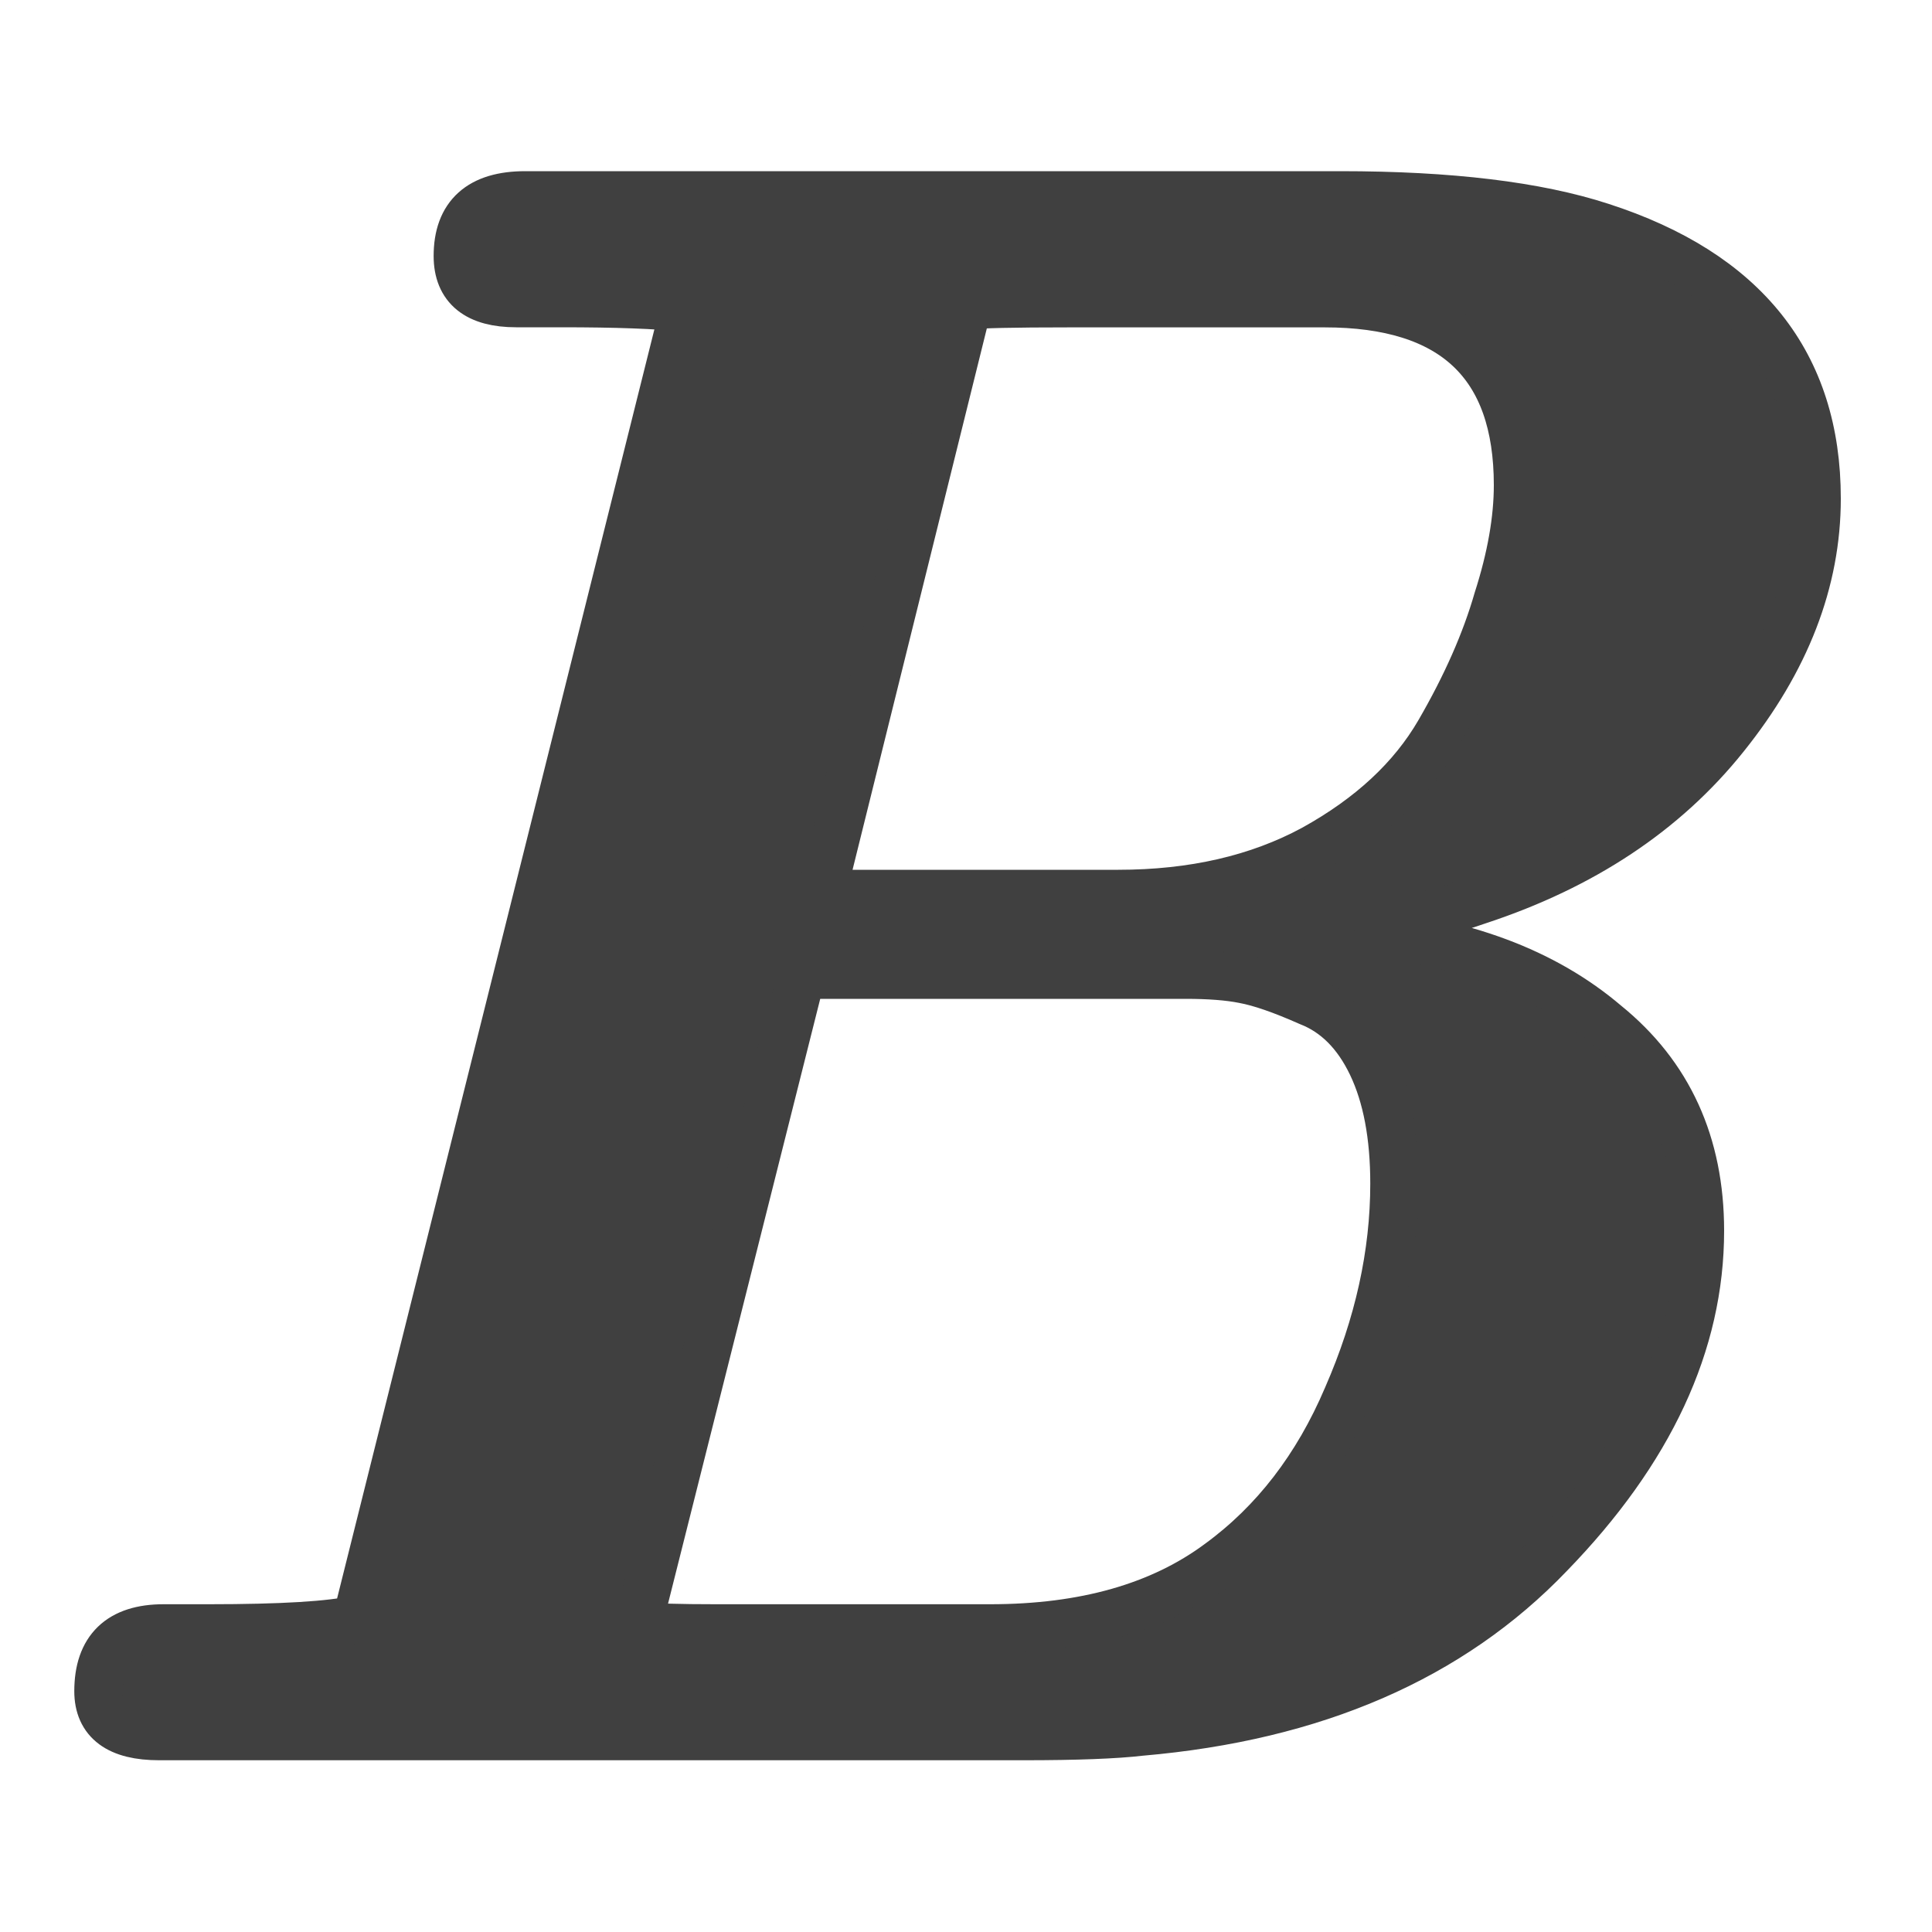
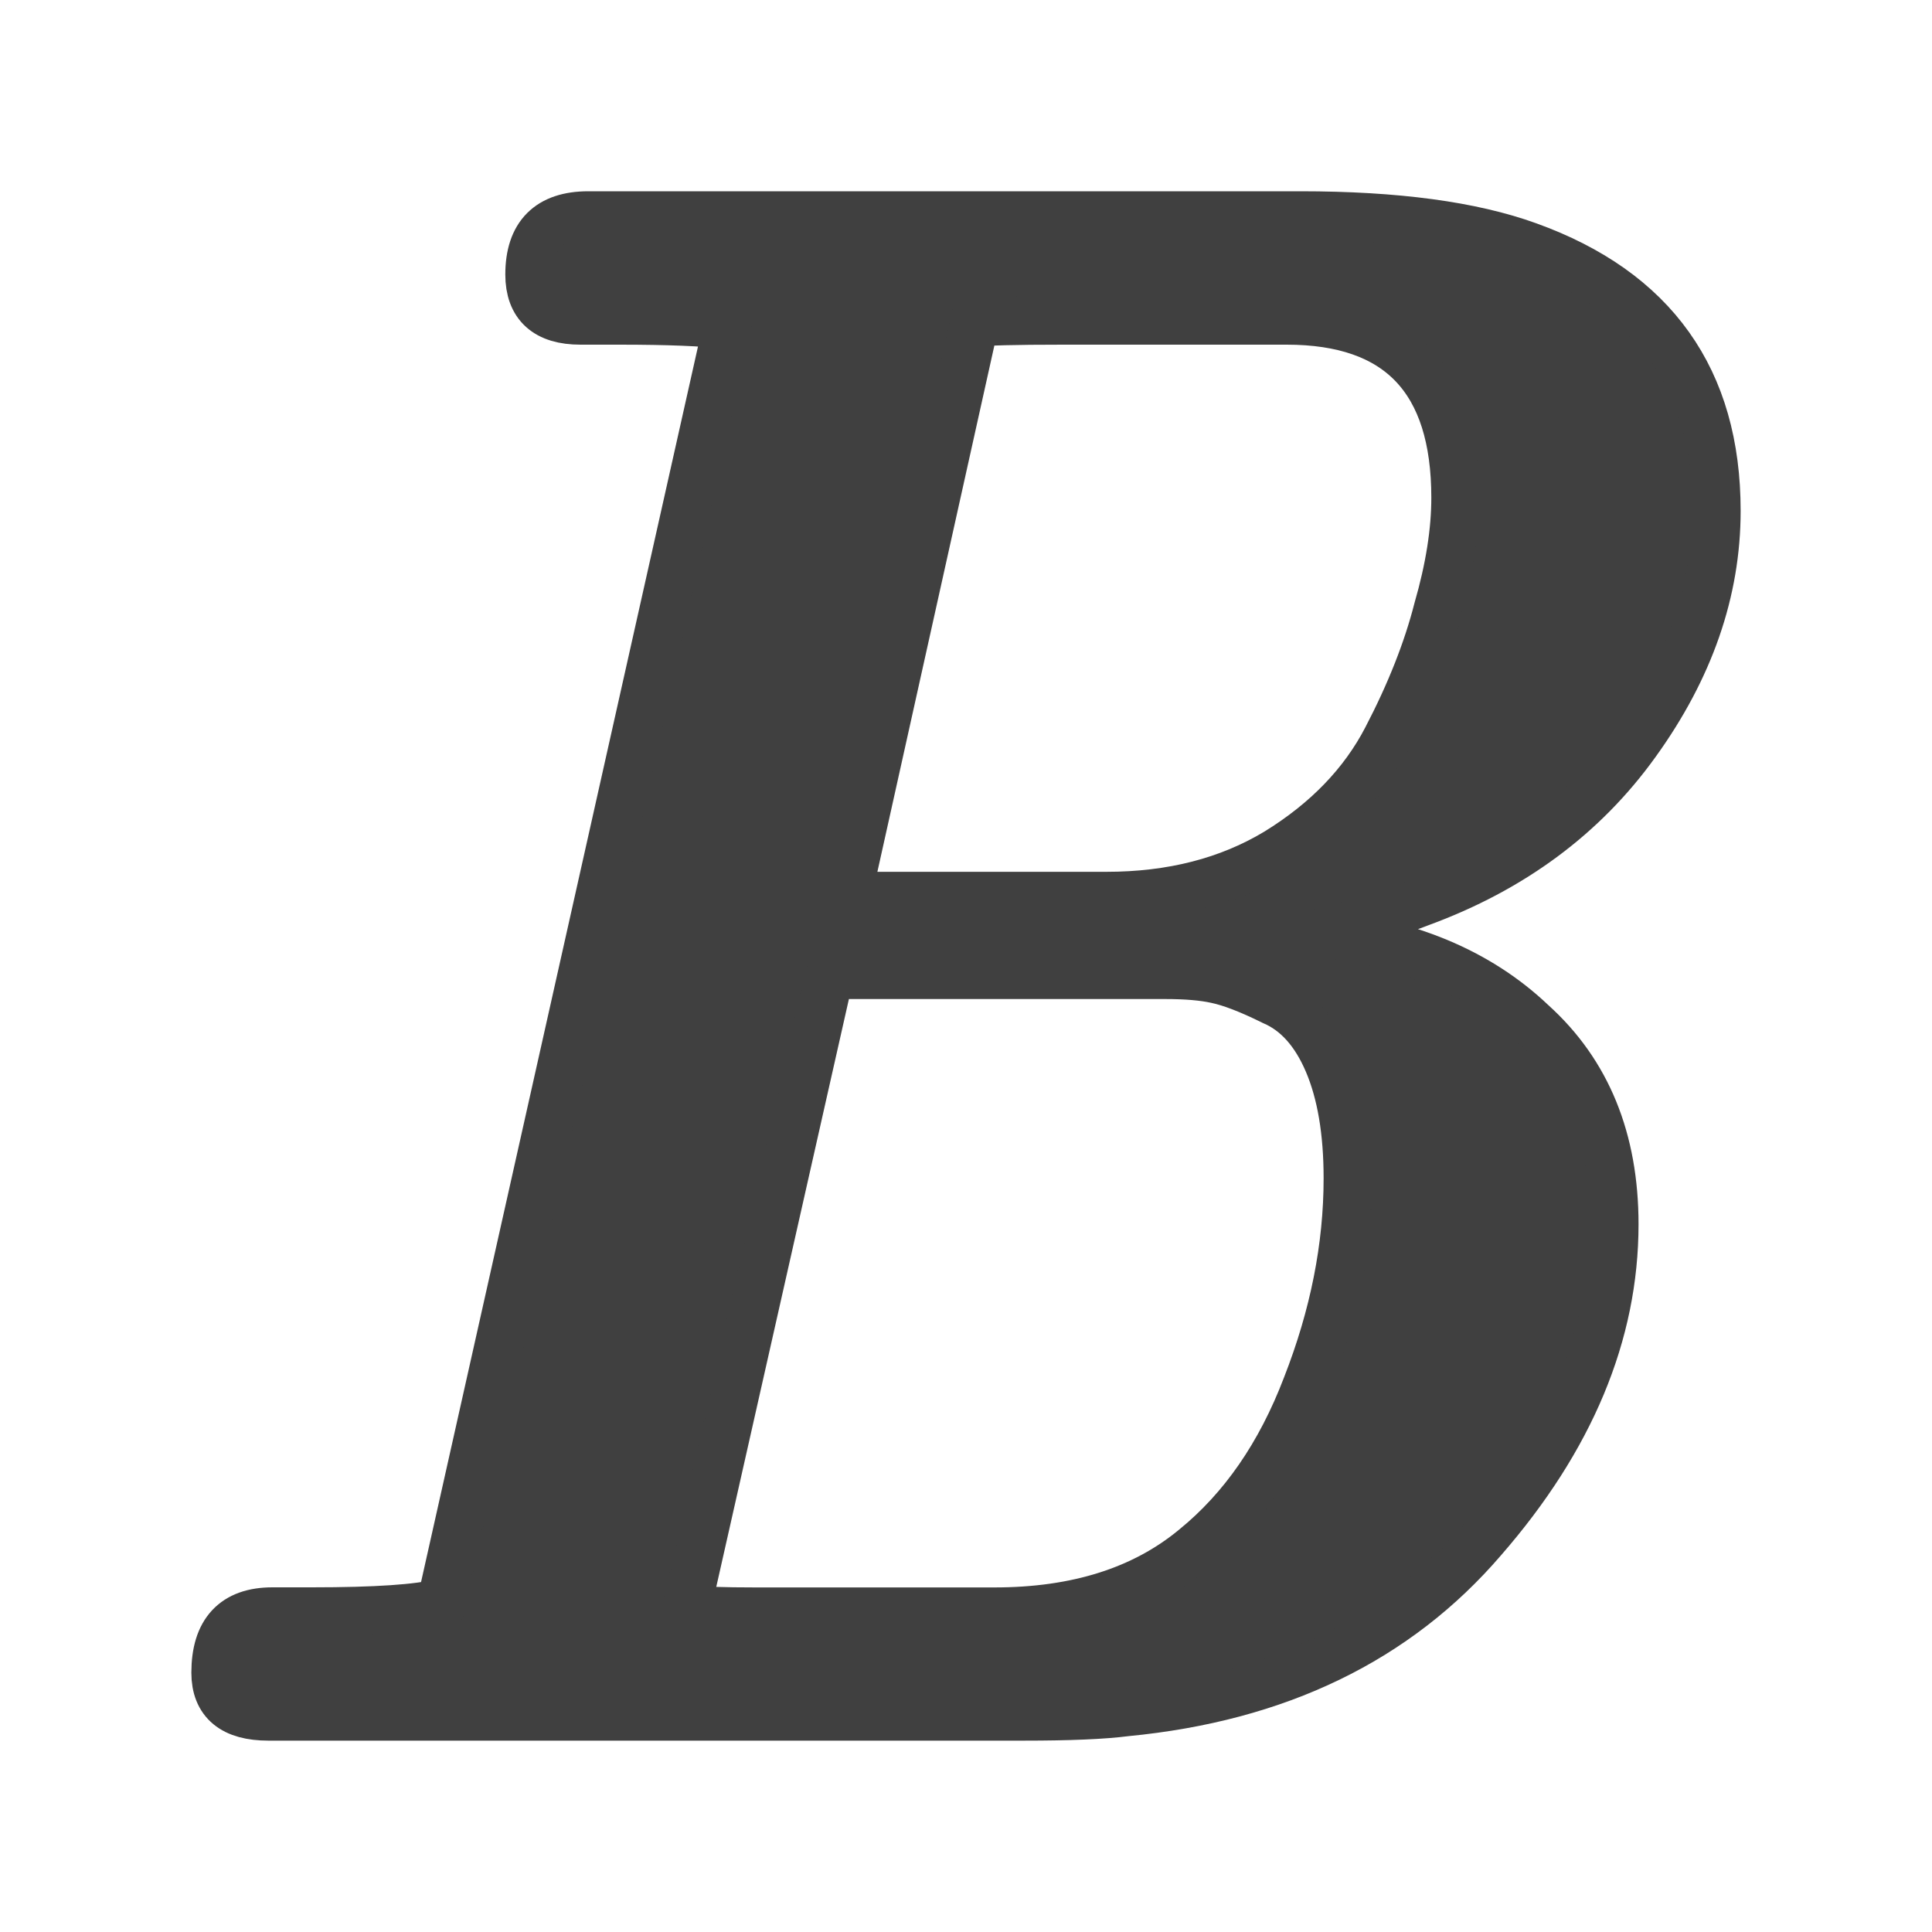
- <svg xmlns="http://www.w3.org/2000/svg" id="svg3039" width="20" height="20" version="1.1">
-   <g id="layer1" transform="translate(0,4)">
-     <path id="text11324" d="m1.019 13.508q0-0.651 0.674-0.651h0.465q1.139 0 1.535-0.093l3.395-13.579q-0.419-0.047-1.279-0.047h-0.465q-0.605 0-0.605-0.488 0-0.628 0.698-0.628h8.44q1.697 0 2.697 0.326 2.232 0.721 2.232 2.813 0 1.279-0.953 2.465-0.93 1.163-2.558 1.697-0.395 0.14-1.232 0.326 1.604 0.14 2.558 0.953 0.977 0.791 0.977 2.139 0 1.744-1.558 3.348-1.535 1.604-4.232 1.837-0.395 0.046-1.209 0.046h-8.952q-0.628 0-0.628-0.465zm5.58-0.674q0.256 0.023 0.814 0.023h2.837q1.465 0 2.372-0.674 0.86-0.628 1.325-1.721 0.488-1.116 0.488-2.209 0-0.744-0.233-1.232-0.233-0.488-0.651-0.651-0.419-0.186-0.674-0.233-0.233-0.047-0.605-0.047h-3.976zm1.907-7.58h3.069q1.163 0 2.023-0.465 0.884-0.488 1.302-1.209t0.605-1.372q0.209-0.651 0.209-1.186 0-1.883-2-1.883h-2.651q-0.86 0-1.046 0.023z" fill="#404040" stroke="#404040" stroke-width=".5" aria-label="B" />
-     <flowRoot id="flowRoot11328" fill="#000000" font-family="'CMU Sans Serif'" font-style="italic" font-weight="bold" letter-spacing="0px" stroke-width="1px" text-align="center" text-anchor="middle" word-spacing="0px" style="line-height:0.01%" xml:space="preserve">
-       <flowRegion id="flowRegion11330">
-         <rect id="rect11332" x="4.685" y="4.908" width="12.163" height="12.208" />
-       </flowRegion>
-       <flowPara id="flowPara11334" font-size="12px" style="line-height:0.25"> </flowPara>
-     </flowRoot>
+ <svg xmlns="http://www.w3.org/2000/svg" id="svg3039" viewBox="0 0 20 20" version="1.1" width="20" height="20">
+   <defs id="defs1">
+     <style id="style1">
+       .cls-1 {
+         fill: #404040;
+         stroke: #404040;
+         stroke-width: .5px;
+       }
+     </style>
+   </defs>
+   <g id="layer1">
+     <path id="text11324" class="cls-1" d="m 2.231,17.316 c 0,-0.423 0.196,-0.634 0.589,-0.634 h 0.406 c 0.664,0 1.11,-0.03 1.341,-0.091 L 7.532,3.363 C 7.288,3.333 6.916,3.318 6.415,3.318 H 6.009 c -0.352,0 -0.528,-0.159 -0.528,-0.476 0,-0.408 0.203,-0.612 0.609,-0.612 h 7.373 c 0.989,0 1.774,0.106 2.356,0.317 1.3,0.468 1.95,1.382 1.95,2.741 0,0.831 -0.278,1.631 -0.833,2.401 -0.542,0.755 -1.286,1.306 -2.234,1.654 -0.23,0.091 -0.589,0.196 -1.077,0.317 0.934,0.091 1.679,0.4 2.234,0.929 0.569,0.513 0.853,1.208 0.853,2.084 0,1.133 -0.454,2.22 -1.361,3.262 -0.894,1.042 -2.126,1.638 -3.697,1.789 -0.23,0.03 -0.582,0.045 -1.056,0.045 H 2.779 c -0.366,0 -0.548,-0.151 -0.548,-0.453 z M 7.106,16.66 c 0.149,0.015 0.386,0.023 0.711,0.023 h 2.478 c 0.853,0 1.544,-0.219 2.072,-0.657 0.501,-0.408 0.887,-0.966 1.158,-1.676 0.284,-0.725 0.427,-1.442 0.427,-2.152 0,-0.483 -0.068,-0.883 -0.203,-1.2 -0.135,-0.317 -0.325,-0.529 -0.569,-0.634 -0.244,-0.121 -0.44,-0.196 -0.589,-0.227 -0.135,-0.03 -0.311,-0.045 -0.528,-0.045 H 8.588 Z M 8.771,9.275 h 2.681 c 0.677,0 1.266,-0.151 1.767,-0.453 0.515,-0.317 0.894,-0.71 1.137,-1.178 0.244,-0.468 0.42,-0.914 0.528,-1.336 0.122,-0.423 0.183,-0.808 0.183,-1.155 0,-1.223 -0.582,-1.835 -1.747,-1.835 h -2.316 c -0.501,0 -0.806,0.008 -0.914,0.023 z" />
  </g>
</svg>
